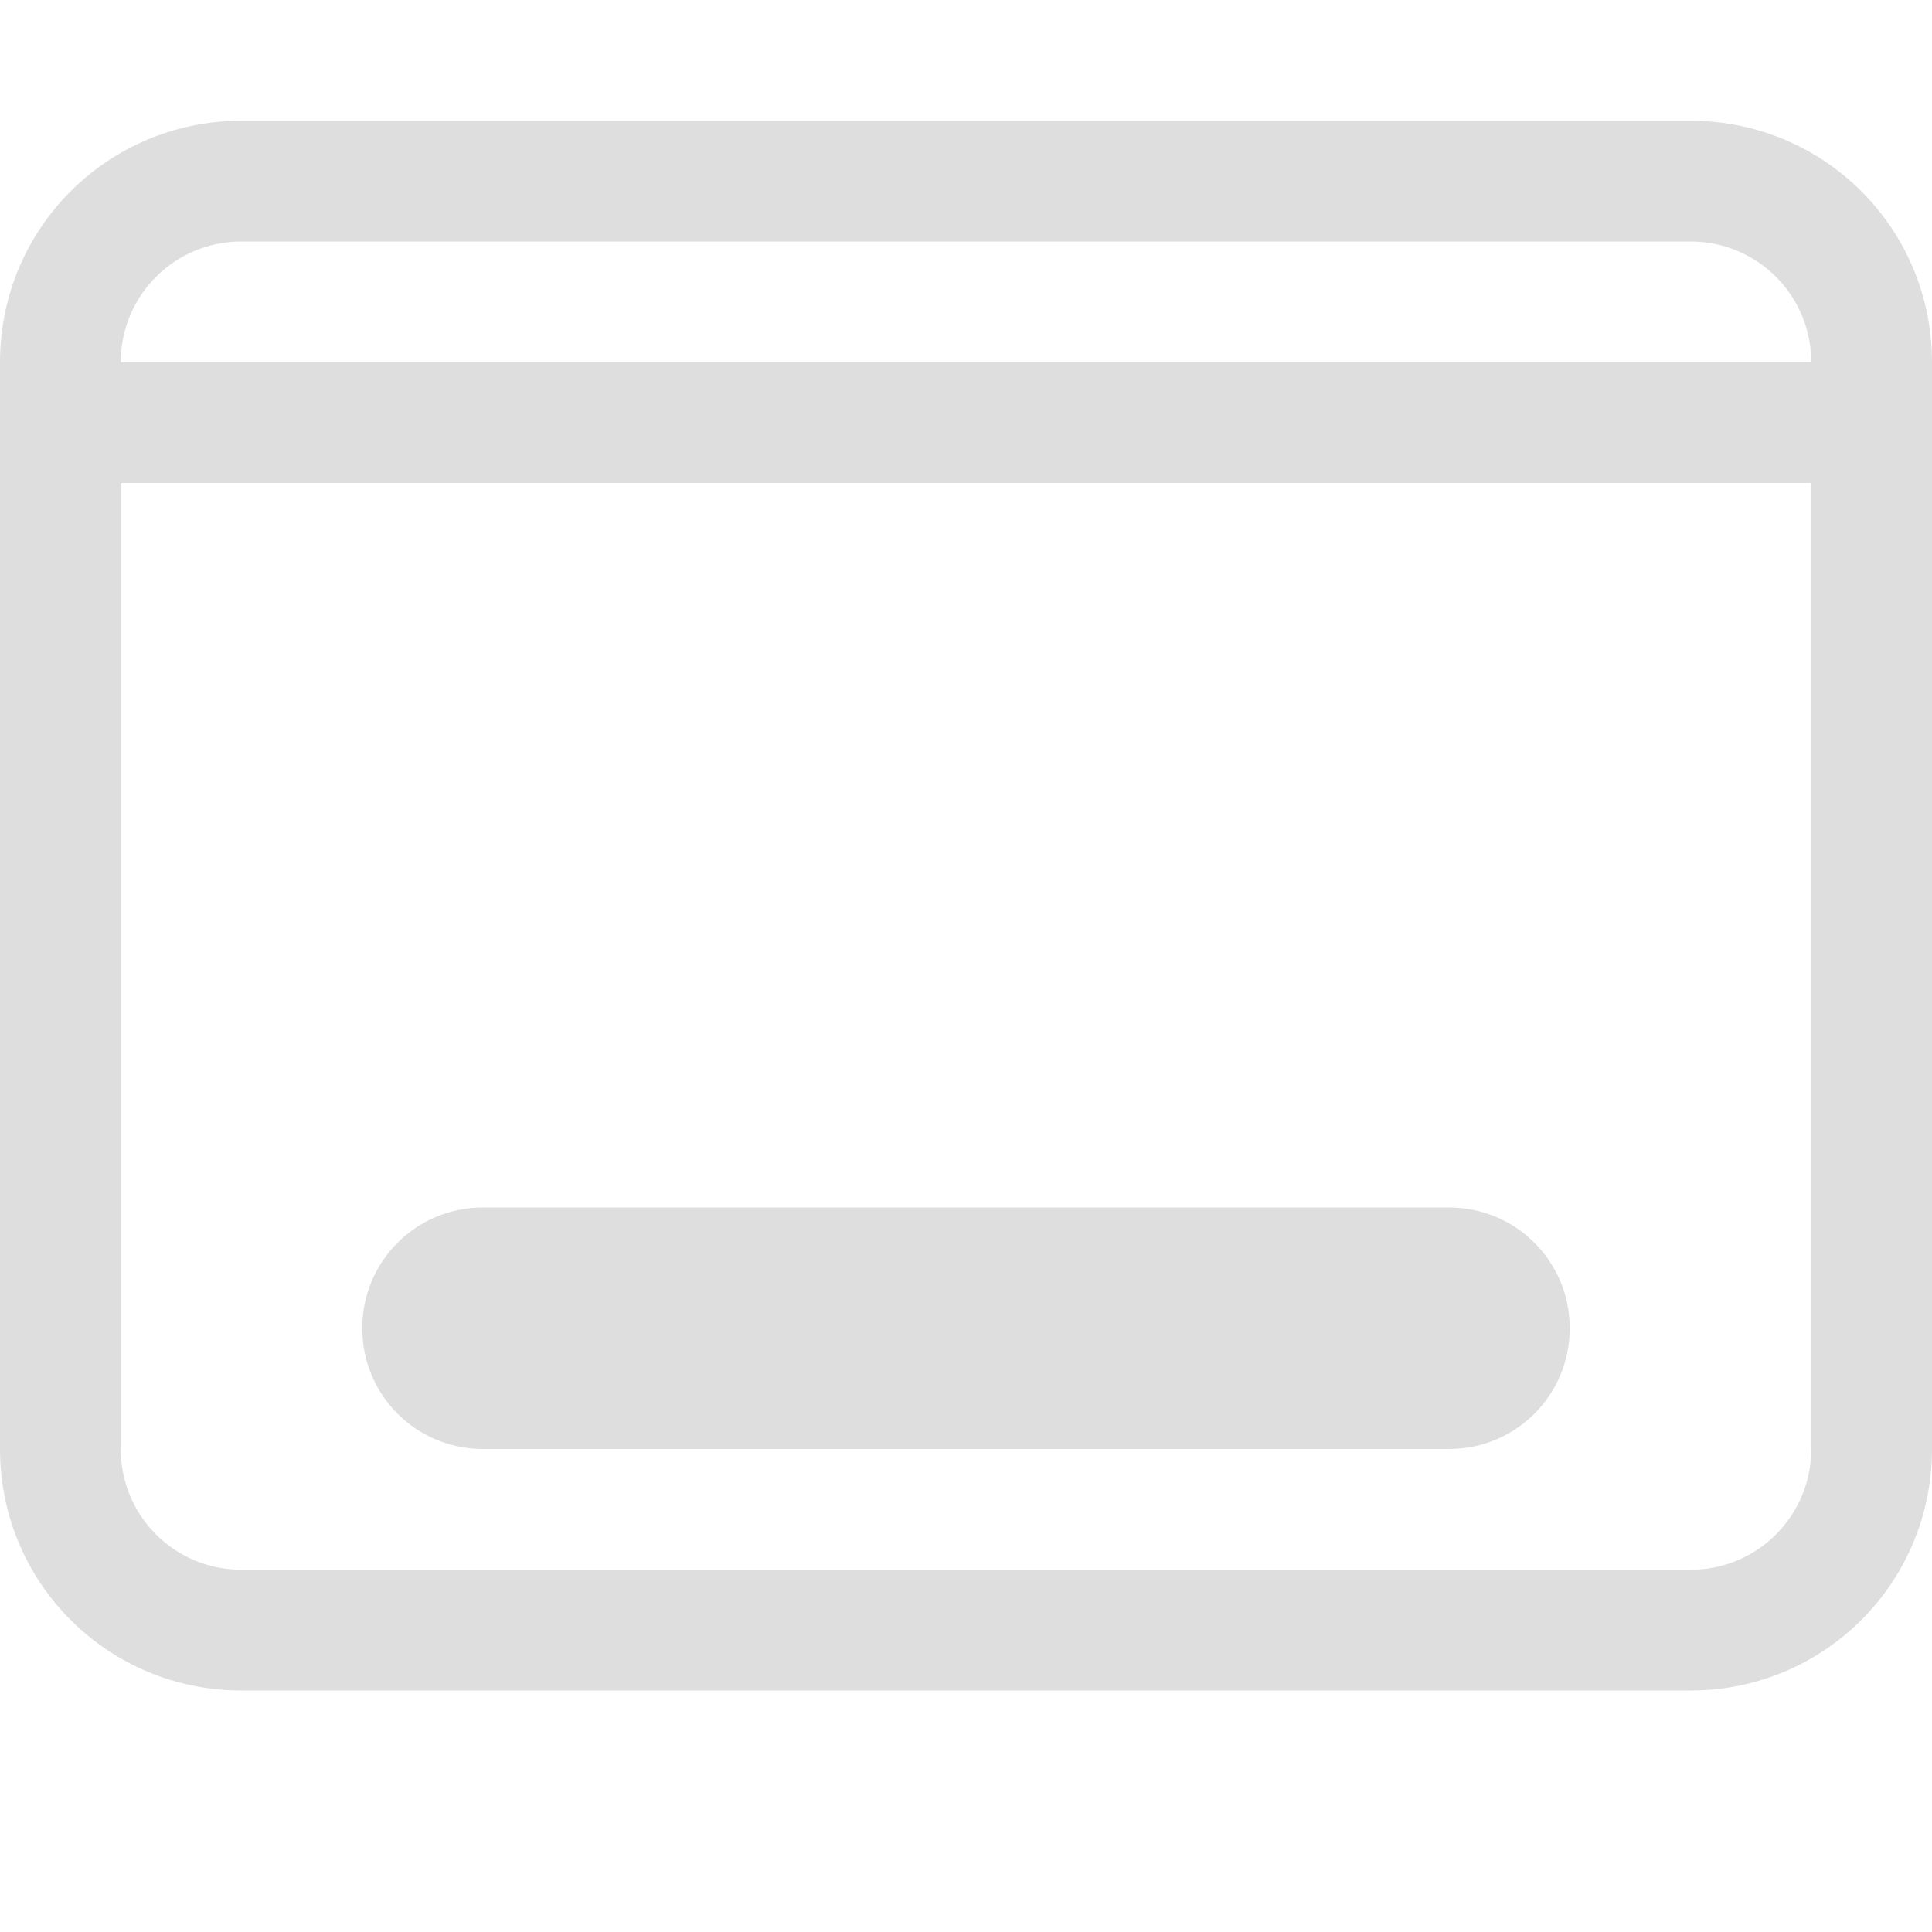
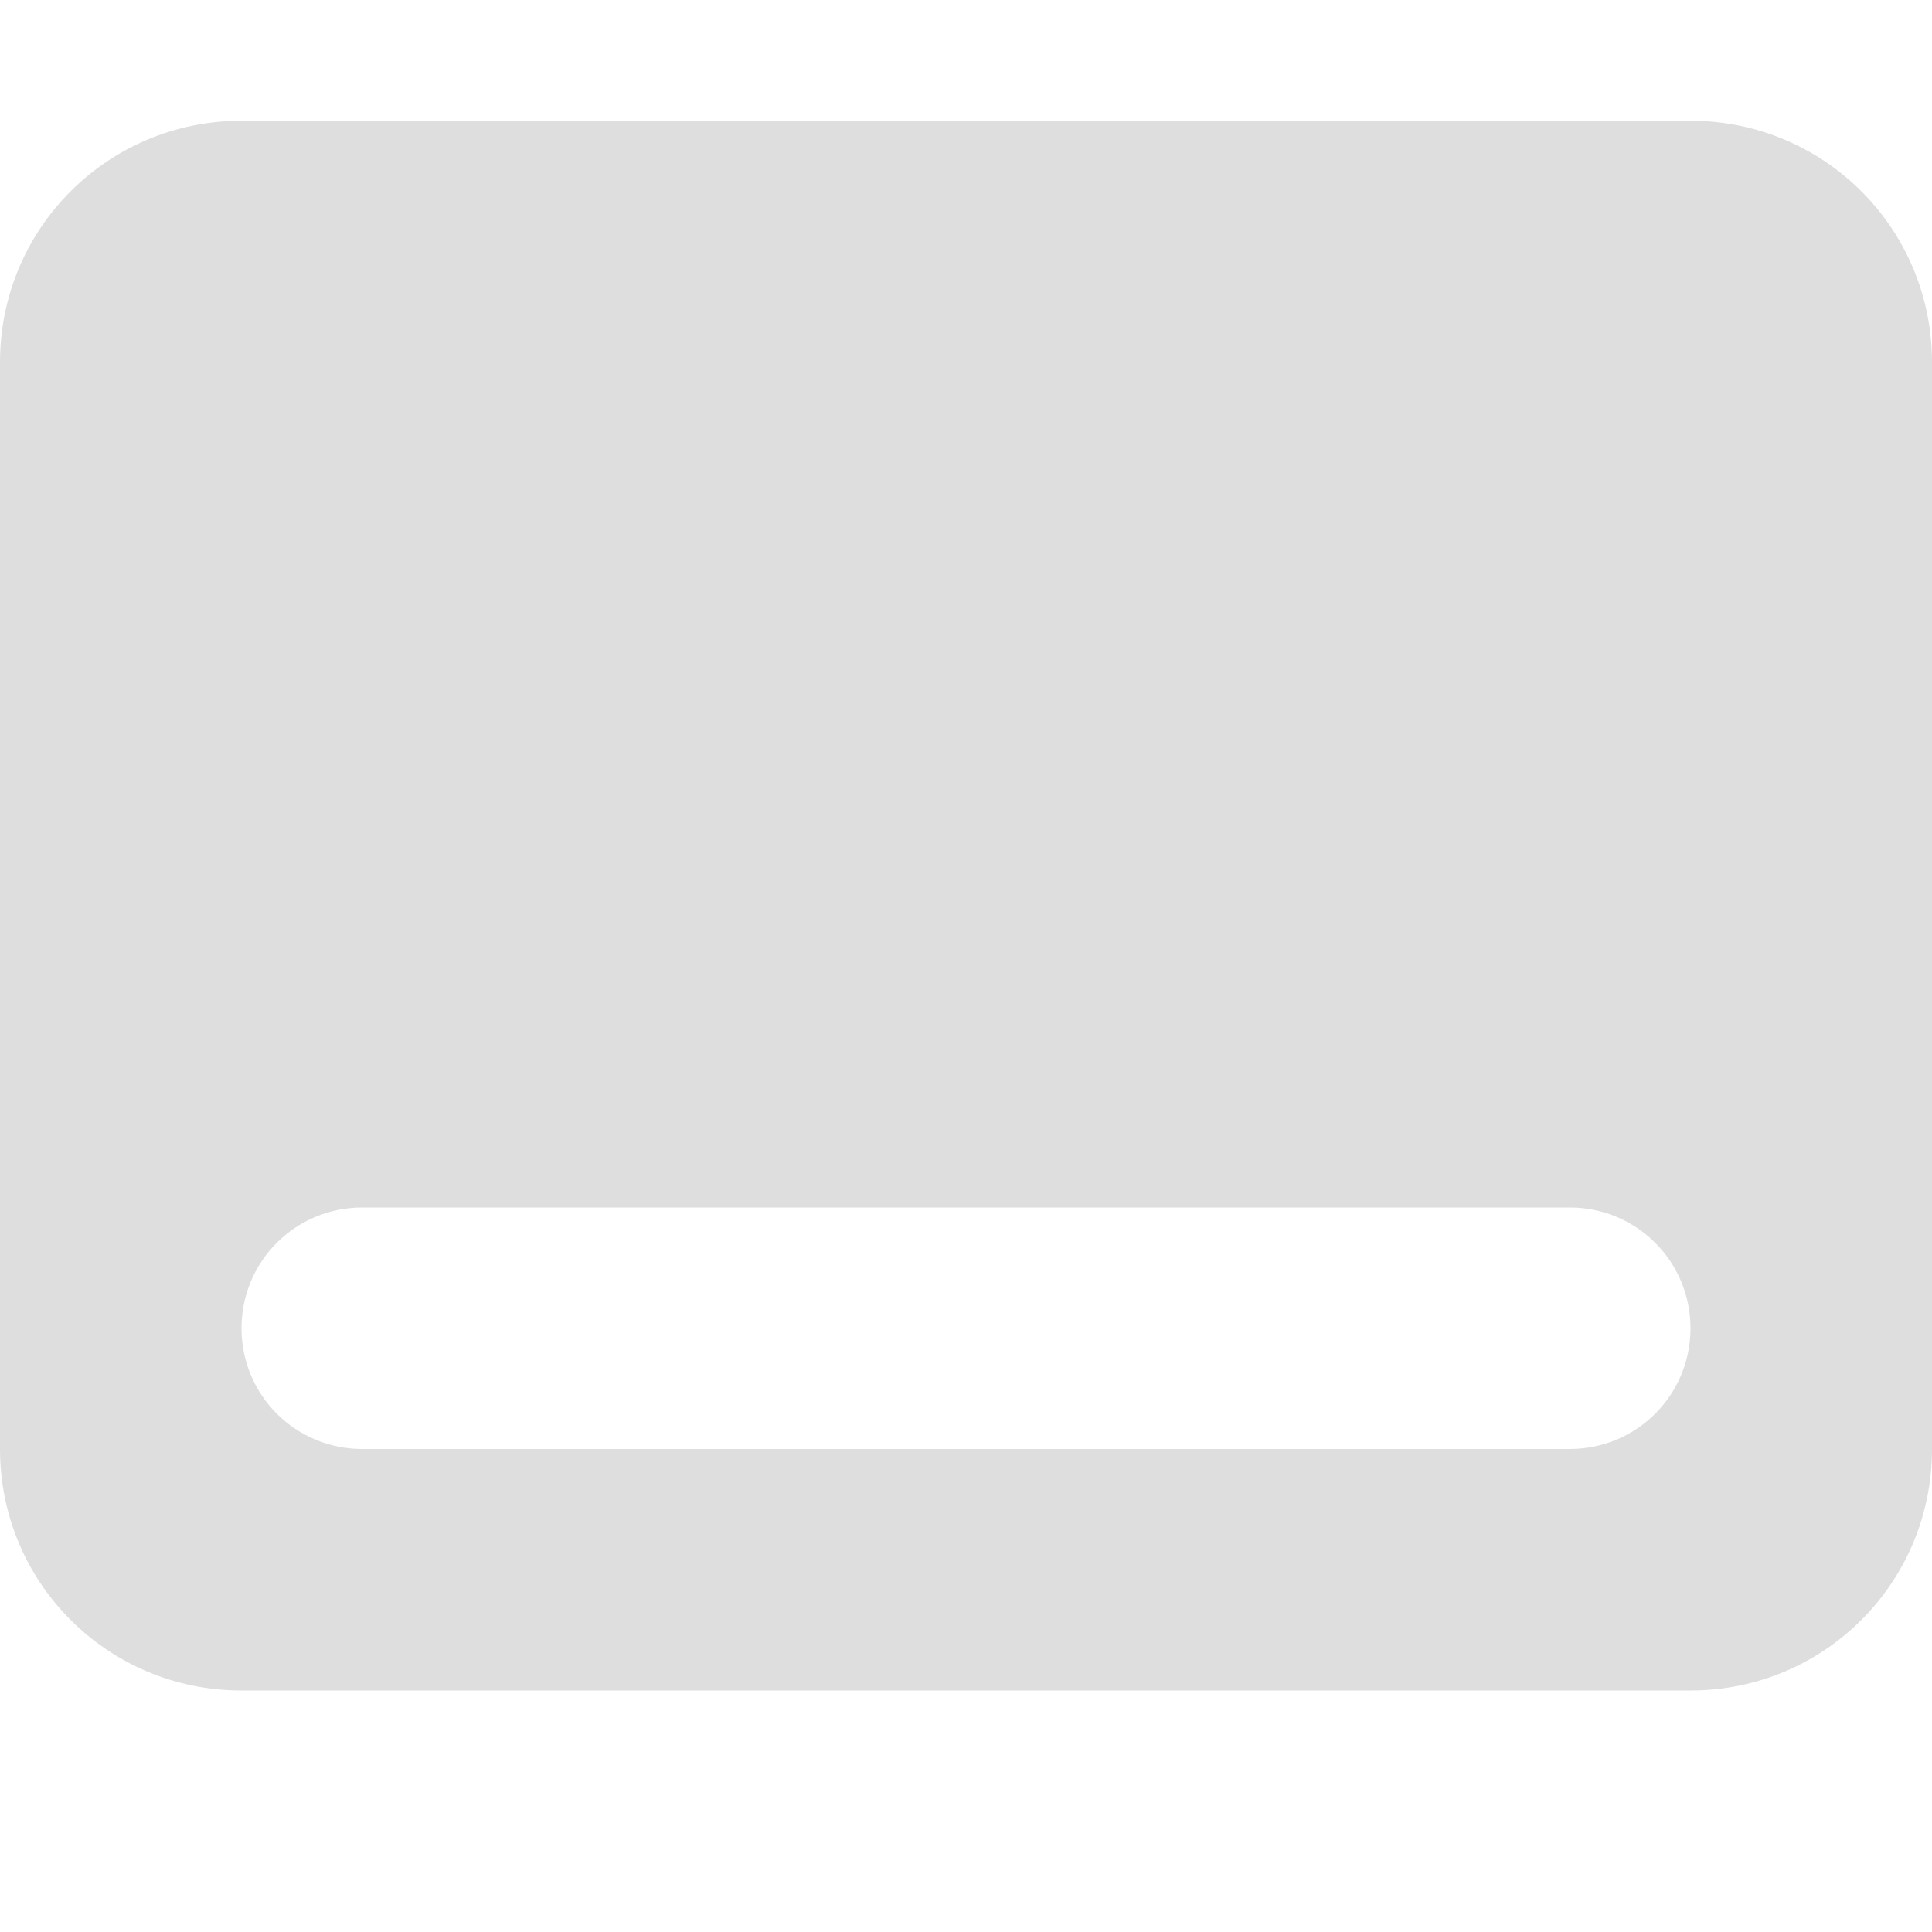
- <svg xmlns="http://www.w3.org/2000/svg" width="16" height="16" version="1.1" viewBox="0 0 16 16">
-   <defs>
+ <svg xmlns="http://www.w3.org/2000/svg" width="16" height="16" version="1.1" viewBox="0 0 16 16" id="svg7">
+   <defs id="defs3">
    <style id="current-color-scheme" type="text/css">.ColorScheme-Text { color:#dedede; }</style>
  </defs>
-   <path d="m2 1c-1.108 0-2 0.892-2 2v9c0 1.108 0.892 2 2 2h12c1.108 0 2-0.892 2-2v-9c0-1.108-0.892-2-2-2h-12zm0 1h12c0.554 0 1 0.446 1 1h-14c0-0.554 0.446-1 1-1zm-1 2h14v8c0 0.554-0.446 1-1 1h-12c-0.554 0-1-0.446-1-1v-8zm3 6c-0.554 0-1 0.446-1 1s0.446 1 1 1h8c0.554 0 1-0.446 1-1s-0.446-1-1-1h-8z" style="fill:currentColor" class="ColorScheme-Text" />
+   <path id="path5" style="fill:currentColor" class="ColorScheme-Text" d="M 2 1 C 0.892 1 0 1.892 0 3 L 0 12 C 0 13.108 0.892 14 2 14 L 14 14 C 15.108 14 16 13.108 16 12 L 16 3 C 16 1.892 15.108 1 14 1 L 2 1 z M 3 10 L 13 10 C 13.554 10 14 10.446 14 11 C 14 11.554 13.554 12 13 12 L 3 12 C 2.446 12 2 11.554 2 11 C 2 10.446 2.446 10 3 10 z " />
</svg>
